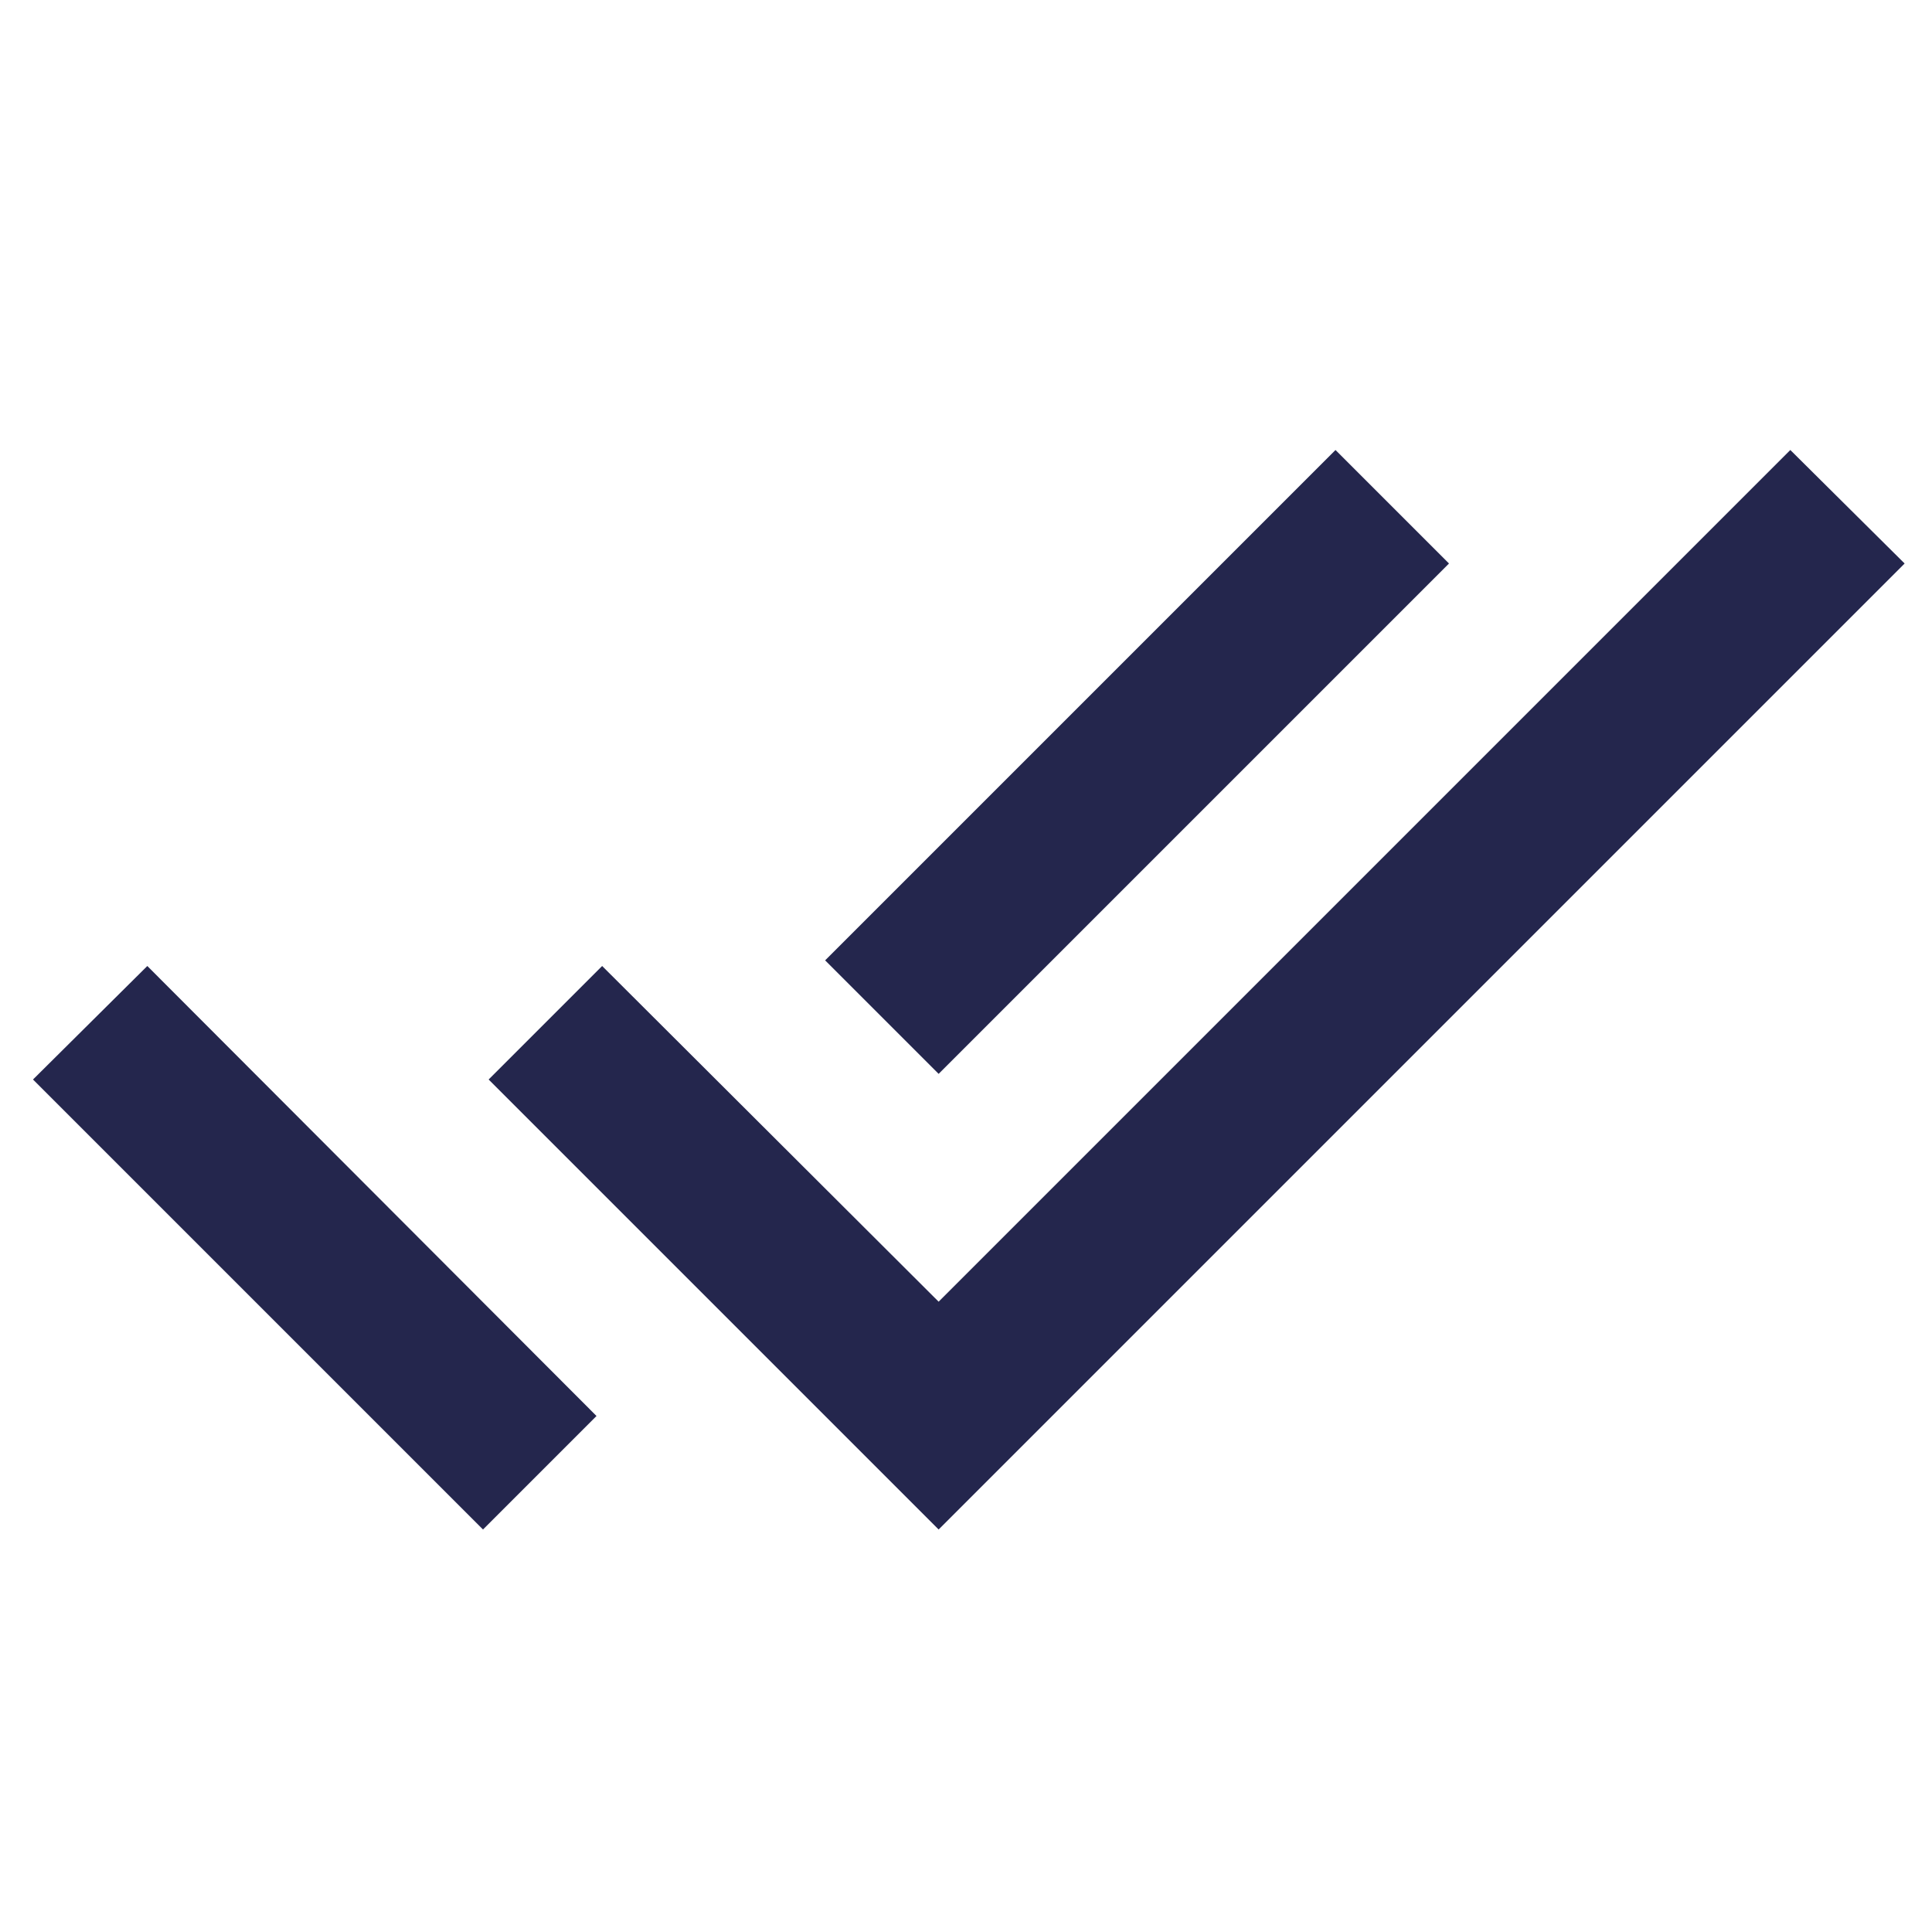
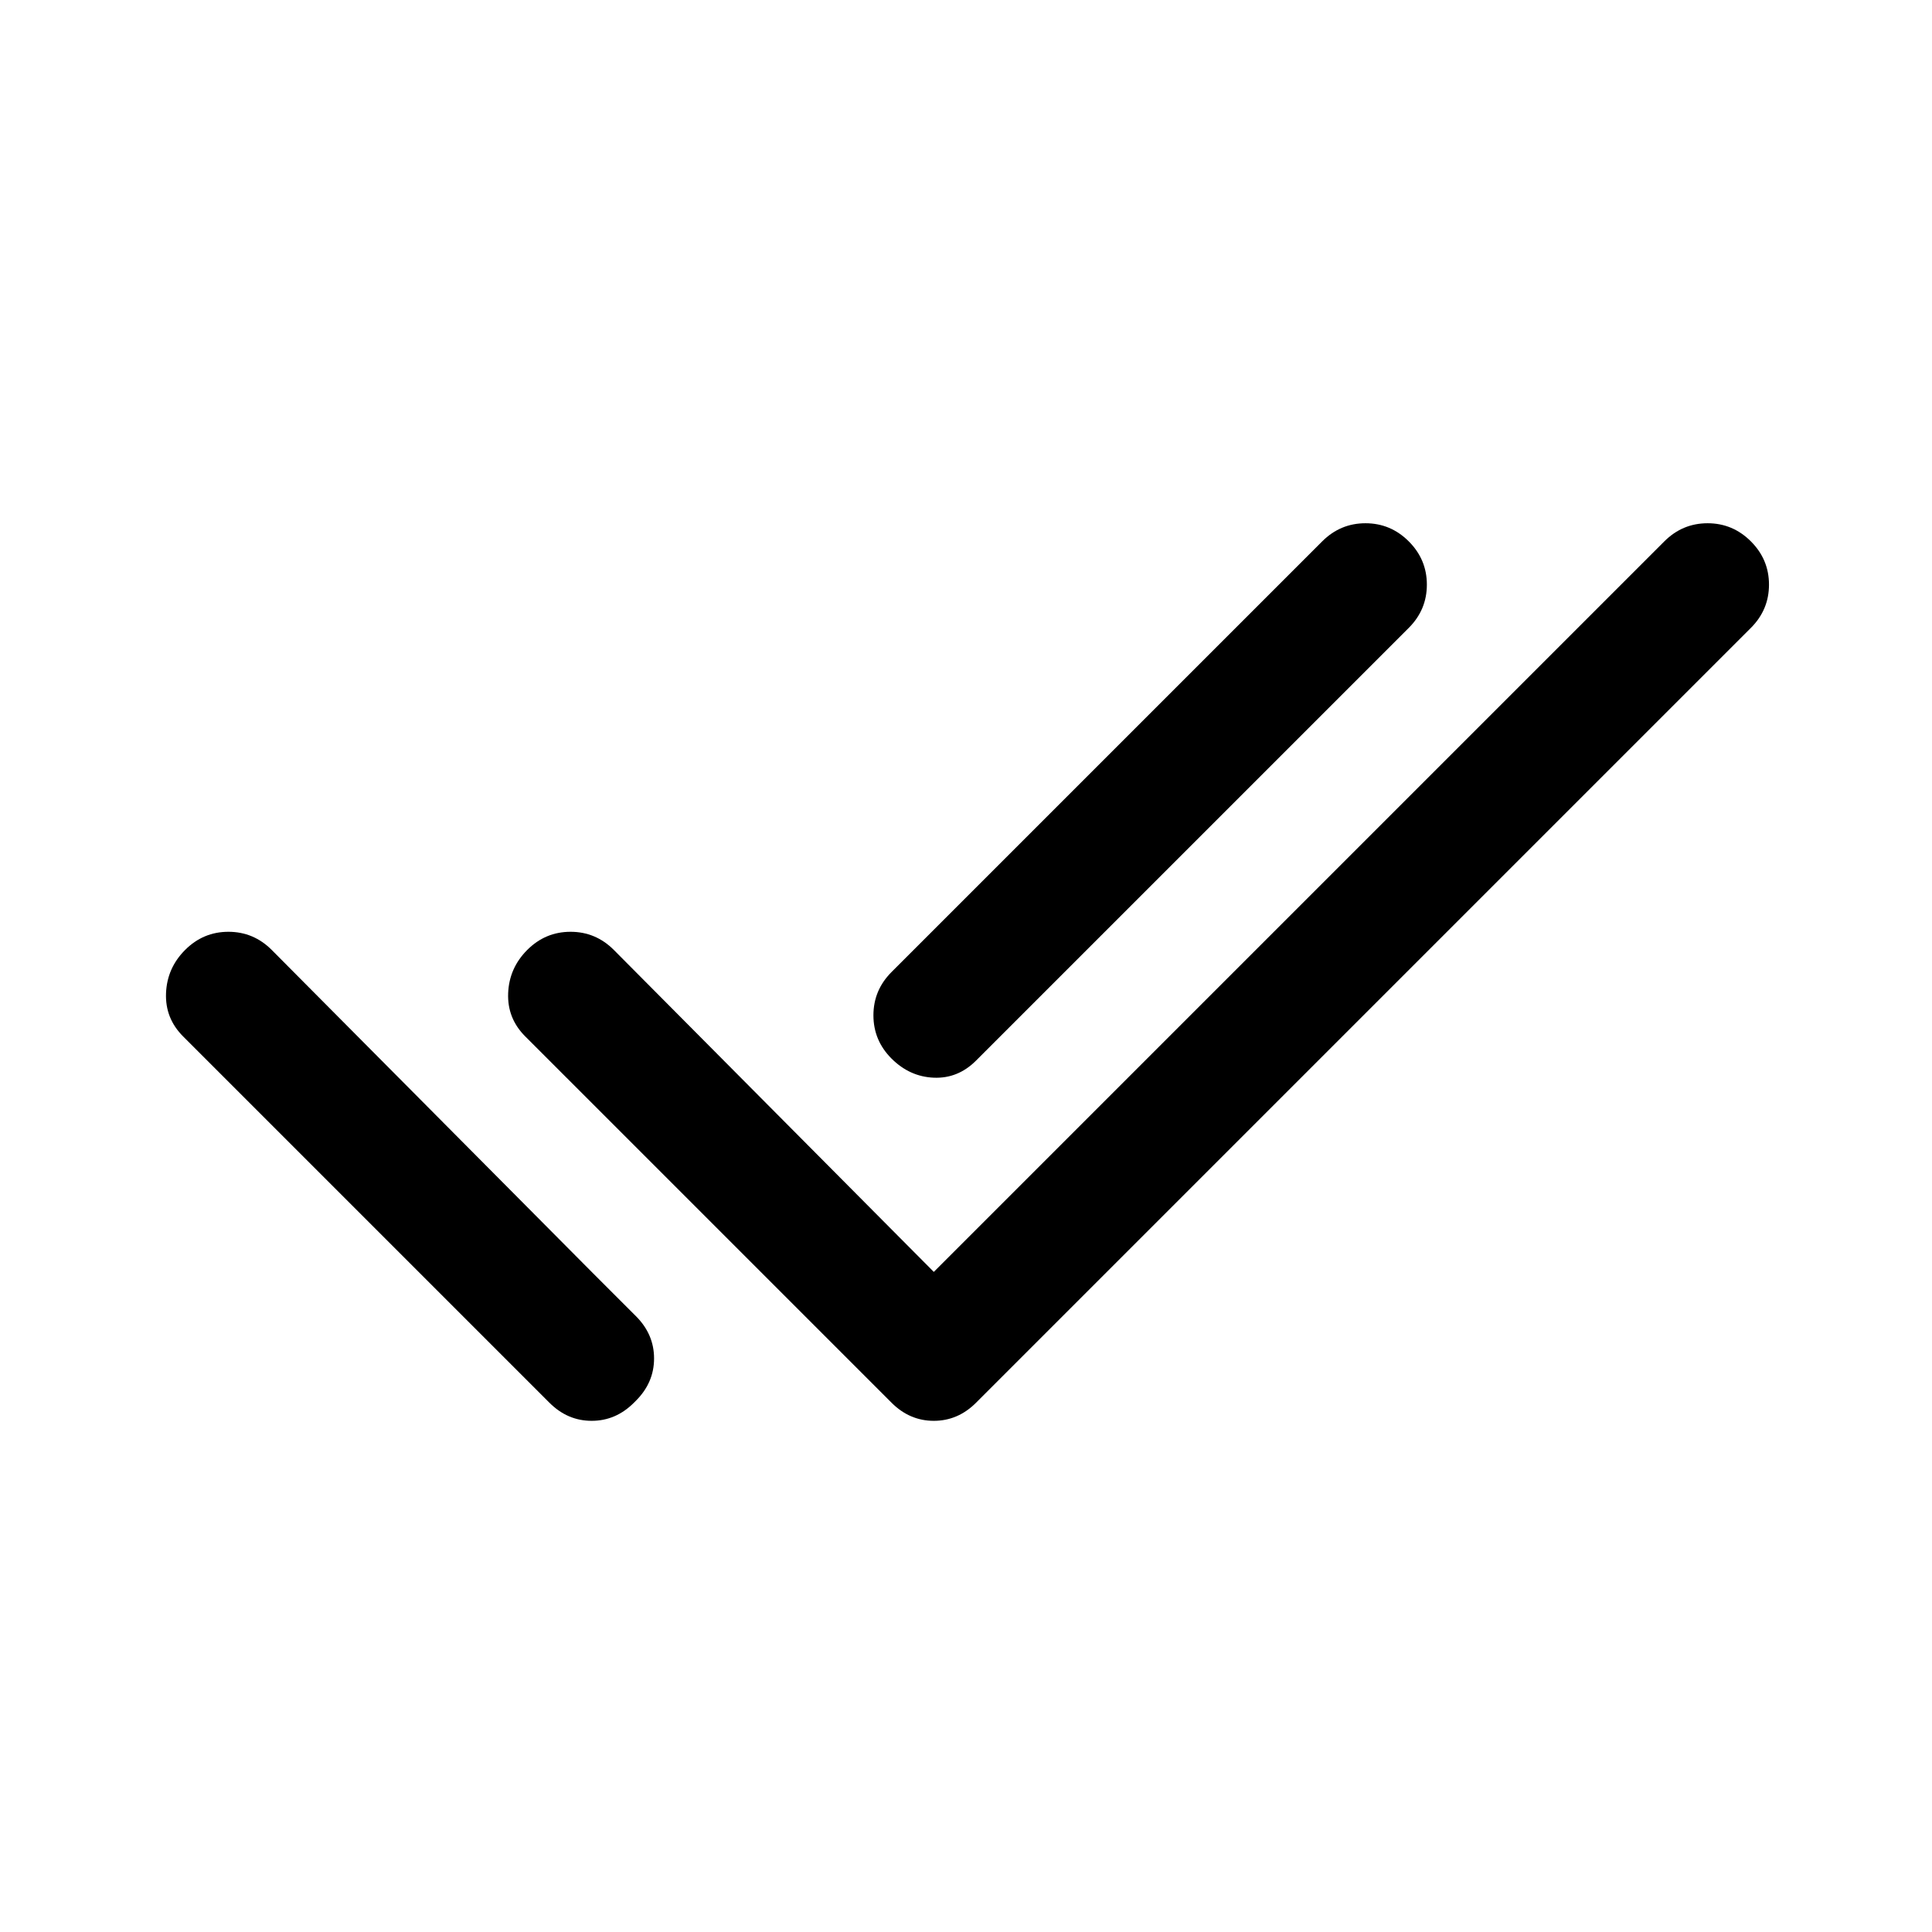
- <svg xmlns="http://www.w3.org/2000/svg" width="24" height="24" viewBox="0 0 24 24" fill="none">
-   <path d="M18 7L16.59 5.59L10.25 11.93L11.66 13.34L18 7ZM22.24 5.59L11.66 16.17L7.48 12L6.07 13.41L11.66 19L23.66 7L22.24 5.59ZM0.41 13.41L6 19L7.41 17.59L1.83 12L0.41 13.41Z" fill="#24264D" />
+ <svg xmlns="http://www.w3.org/2000/svg" width="48" height="48" viewBox="0 -960 960 960">
+   <path d="M91-445q-9-9-8.5-21.5T92-488q9-9 21.5-9t21.5 9l159 160 11 11 11 11q9 9 9 21t-9 21l-1 1q-9 9-21 9t-21-9L91-445Zm373 117 363-363q9-9 21.5-9t21.5 9q9 9 9 21.5t-9 21.5L485-263q-9 9-21 9t-21-9L261-445q-9-9-8.5-21.5T262-488q9-9 21.5-9t21.5 9l159 160Zm236-320L485-433q-9 9-21 8.5t-21-9.5q-9-9-9-21.5t9-21.5l214-214q9-9 21.5-9t21.5 9q9 9 9 21.5t-9 21.5Z" />
</svg>
